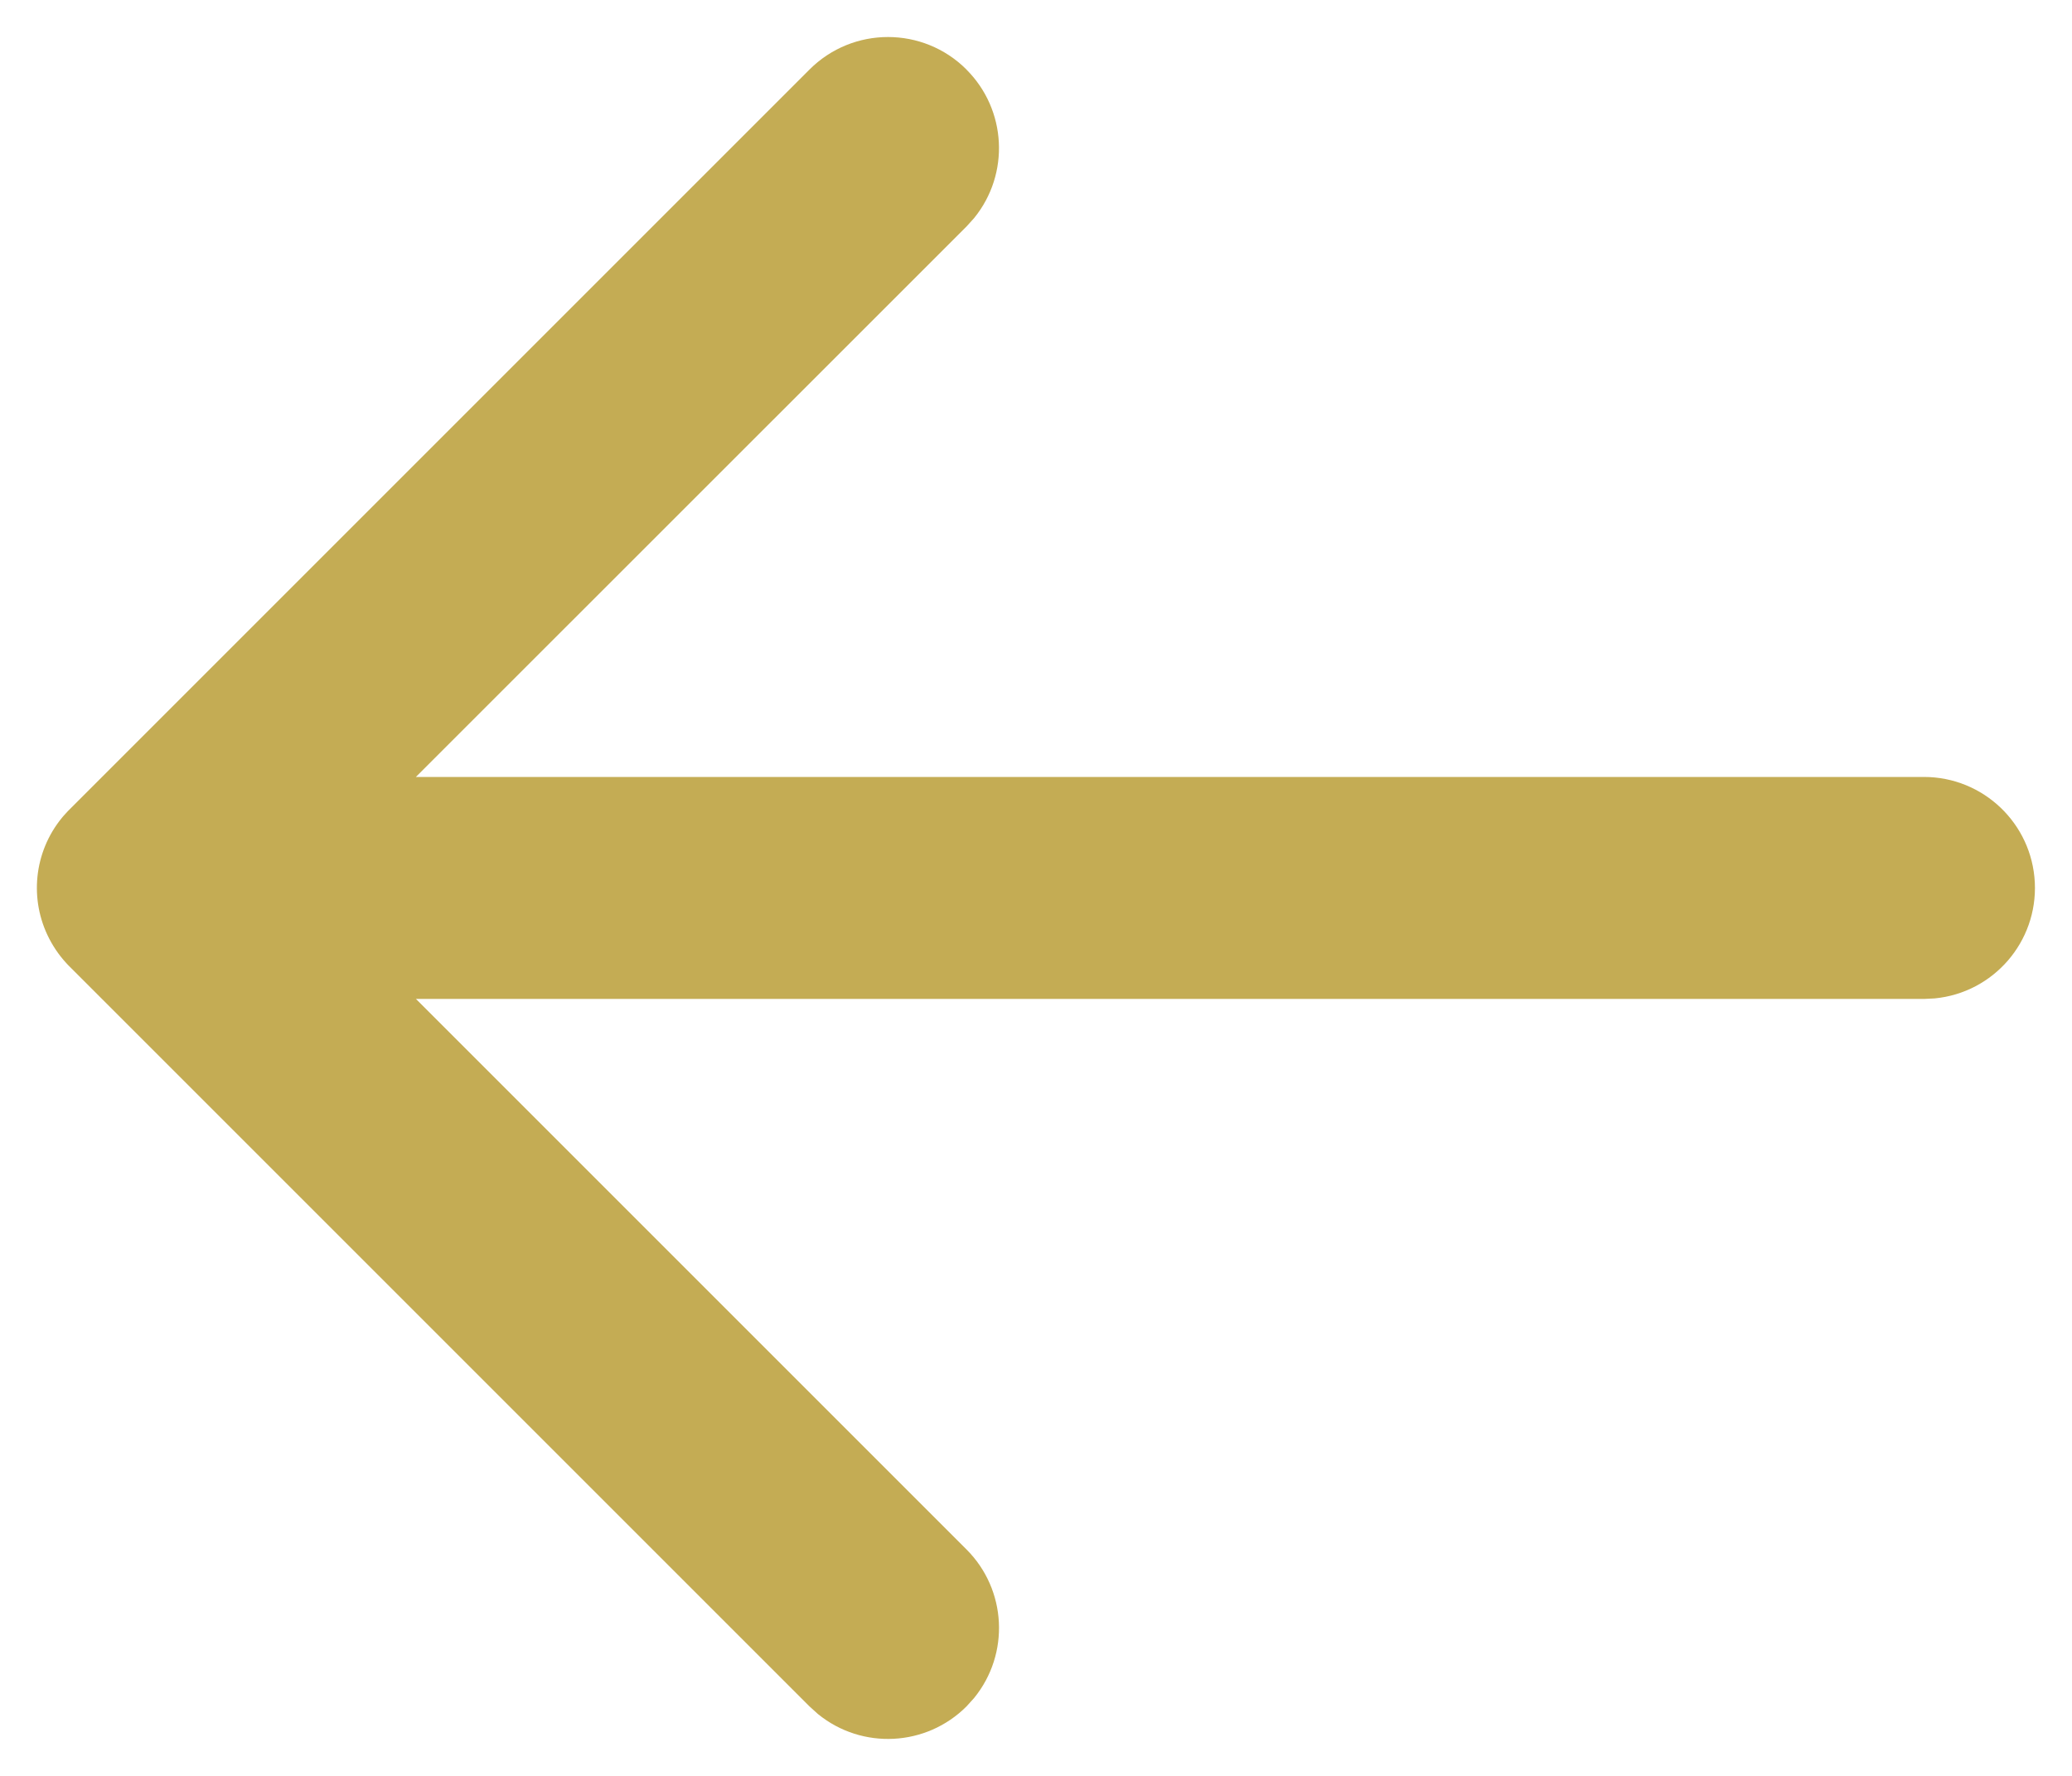
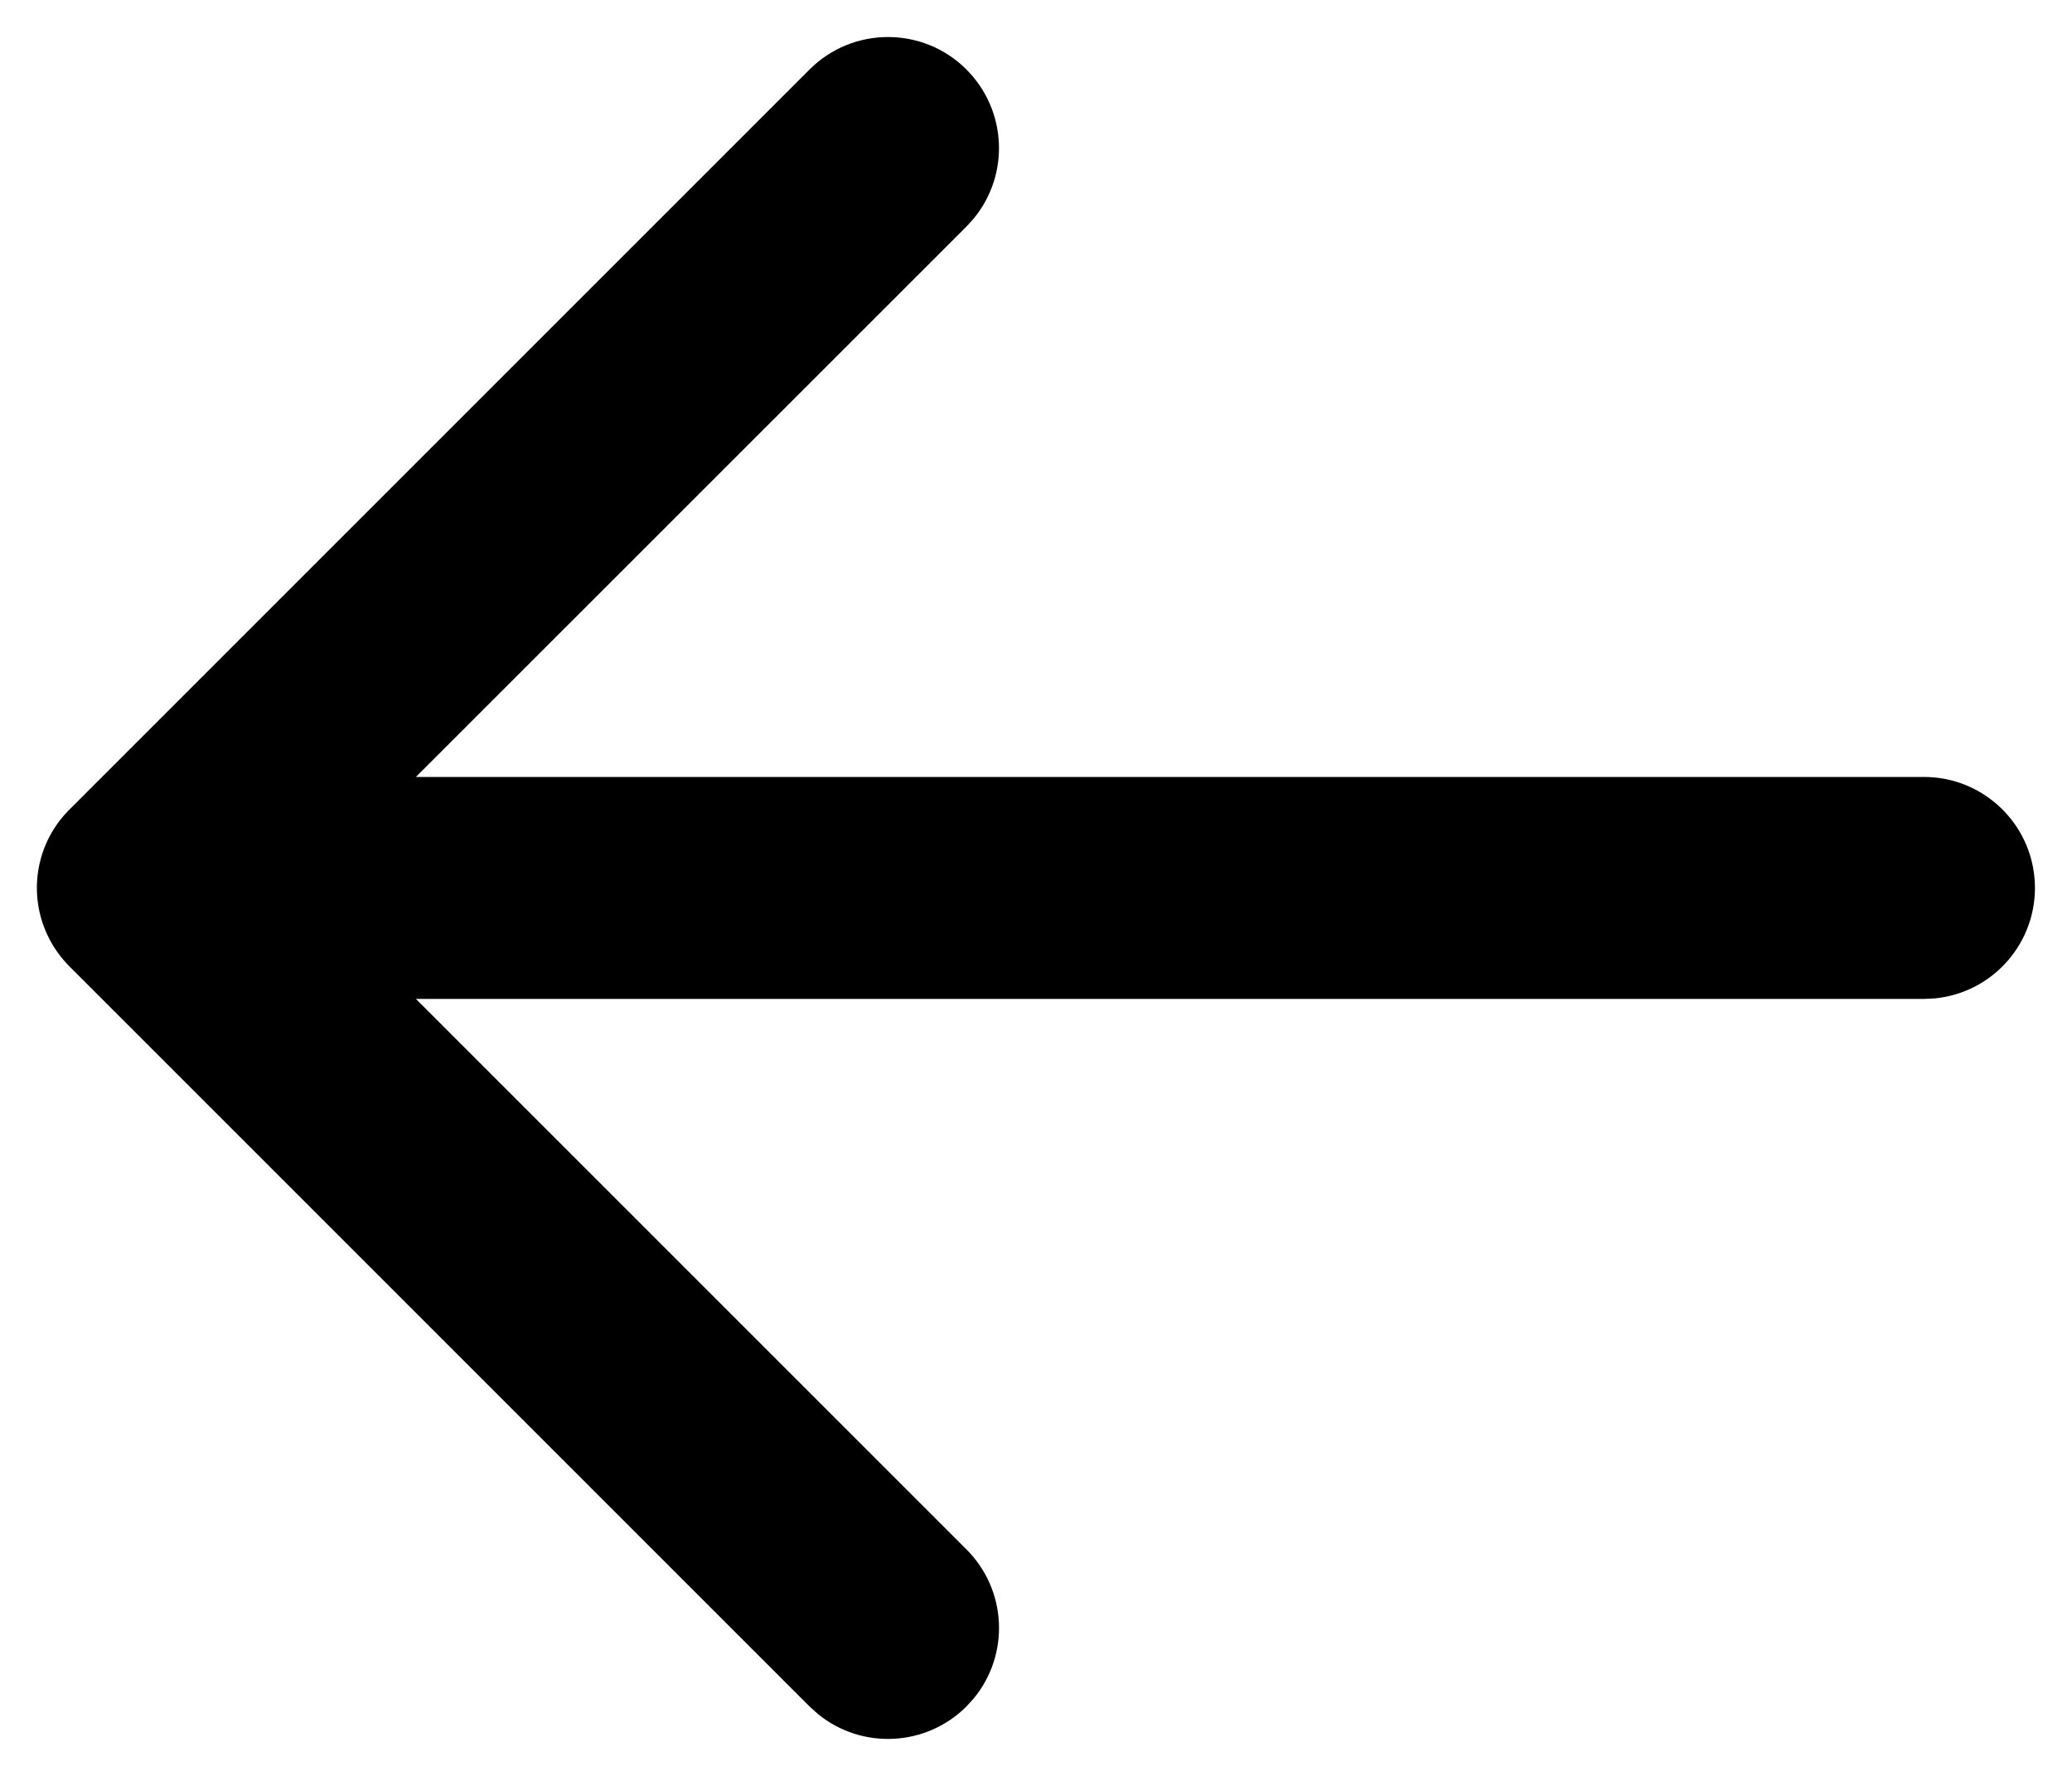
<svg xmlns="http://www.w3.org/2000/svg" width="28" height="24">
-   <path d="M13.06.94a1.5 1.5 0 01.104 2.007l-.103.114L5.62 10.5H26a1.5 1.5 0 01.144 2.993L26 13.5H5.621l7.44 7.44a1.5 1.5 0 01.103 2.007l-.103.114a1.5 1.5 0 01-2.008.103l-.114-.103-10-10-.02-.02a1.509 1.509 0 01-.062-.07l.082.09a1.516 1.516 0 01-.274-.376 1.495 1.495 0 01.171-1.632l.021-.025.063-.069.02-.02 10-10a1.5 1.5 0 012.12 0z" fill="#C4AC54" fill-rule="nonzero" />
+   <path d="M13.06.94a1.5 1.5 0 01.104 2.007l-.103.114L5.62 10.5H26a1.5 1.5 0 01.144 2.993L26 13.5H5.621l7.44 7.44a1.5 1.5 0 01.103 2.007l-.103.114a1.5 1.5 0 01-2.008.103l-.114-.103-10-10-.02-.02a1.509 1.509 0 01-.062-.07l.082.09a1.516 1.516 0 01-.274-.376 1.495 1.495 0 01.171-1.632l.021-.025.063-.069.02-.02 10-10a1.5 1.5 0 012.12 0z" fill="#000" fill-rule="nonzero" />
</svg>
